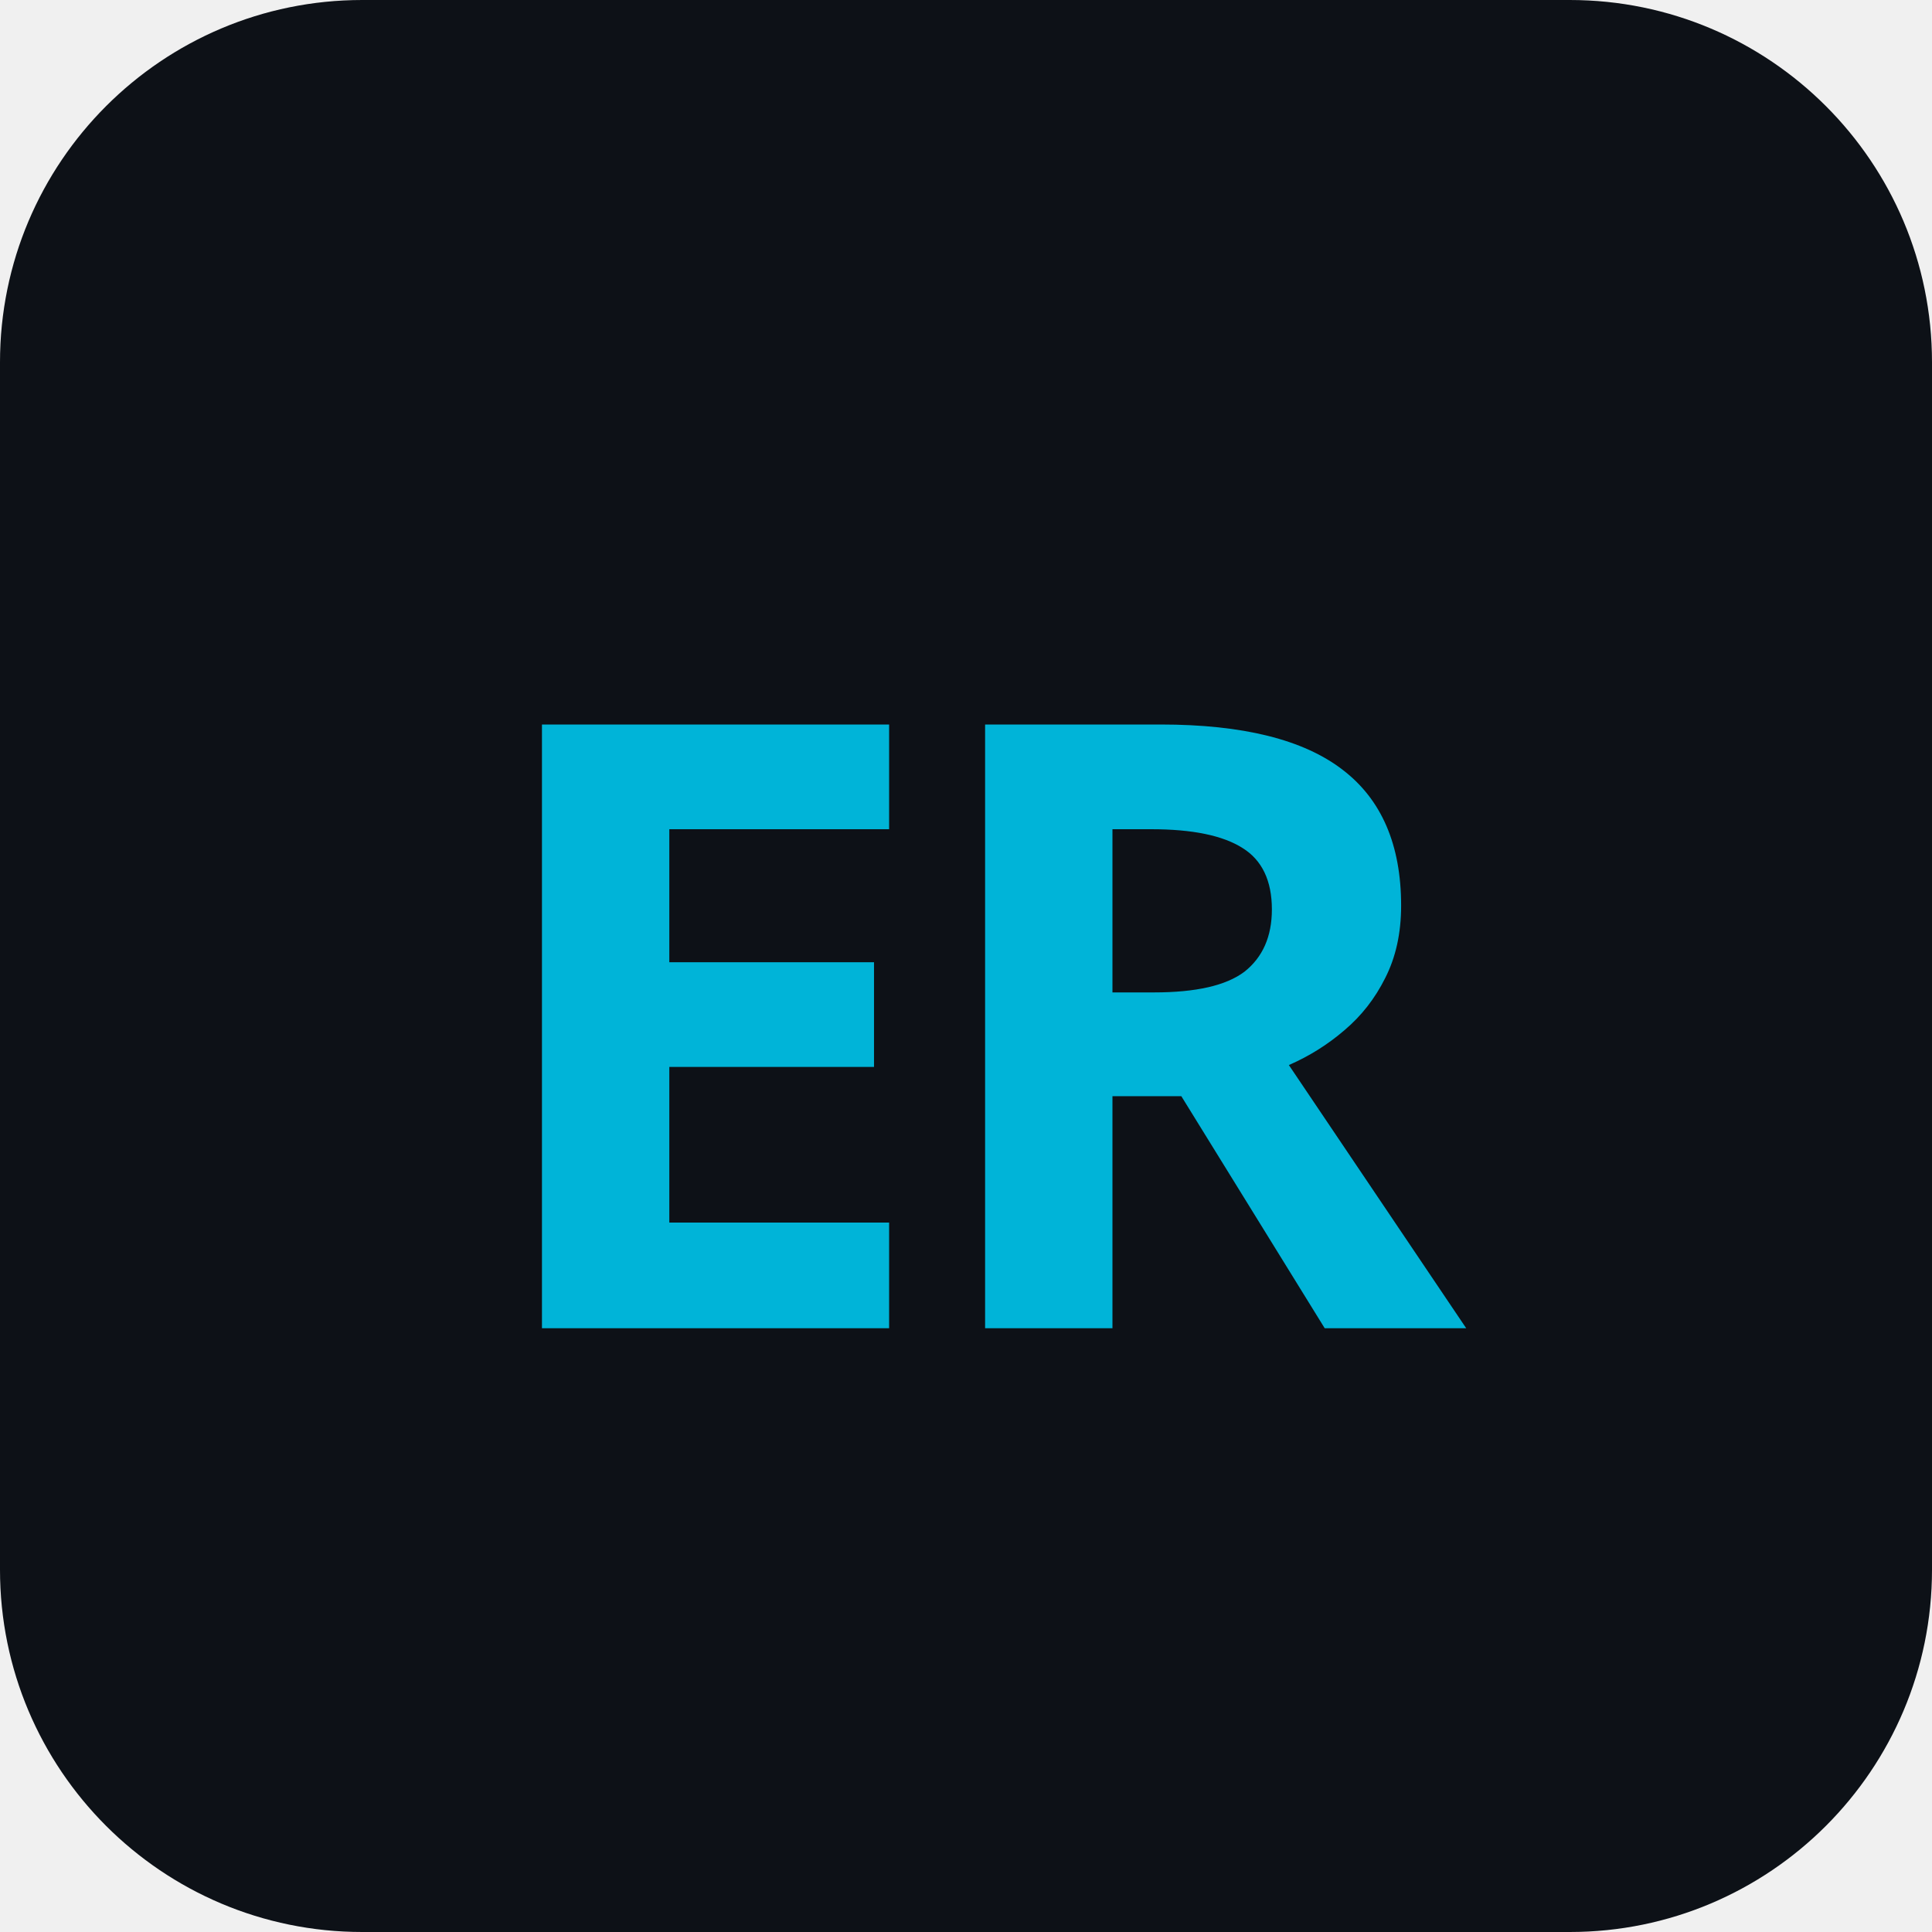
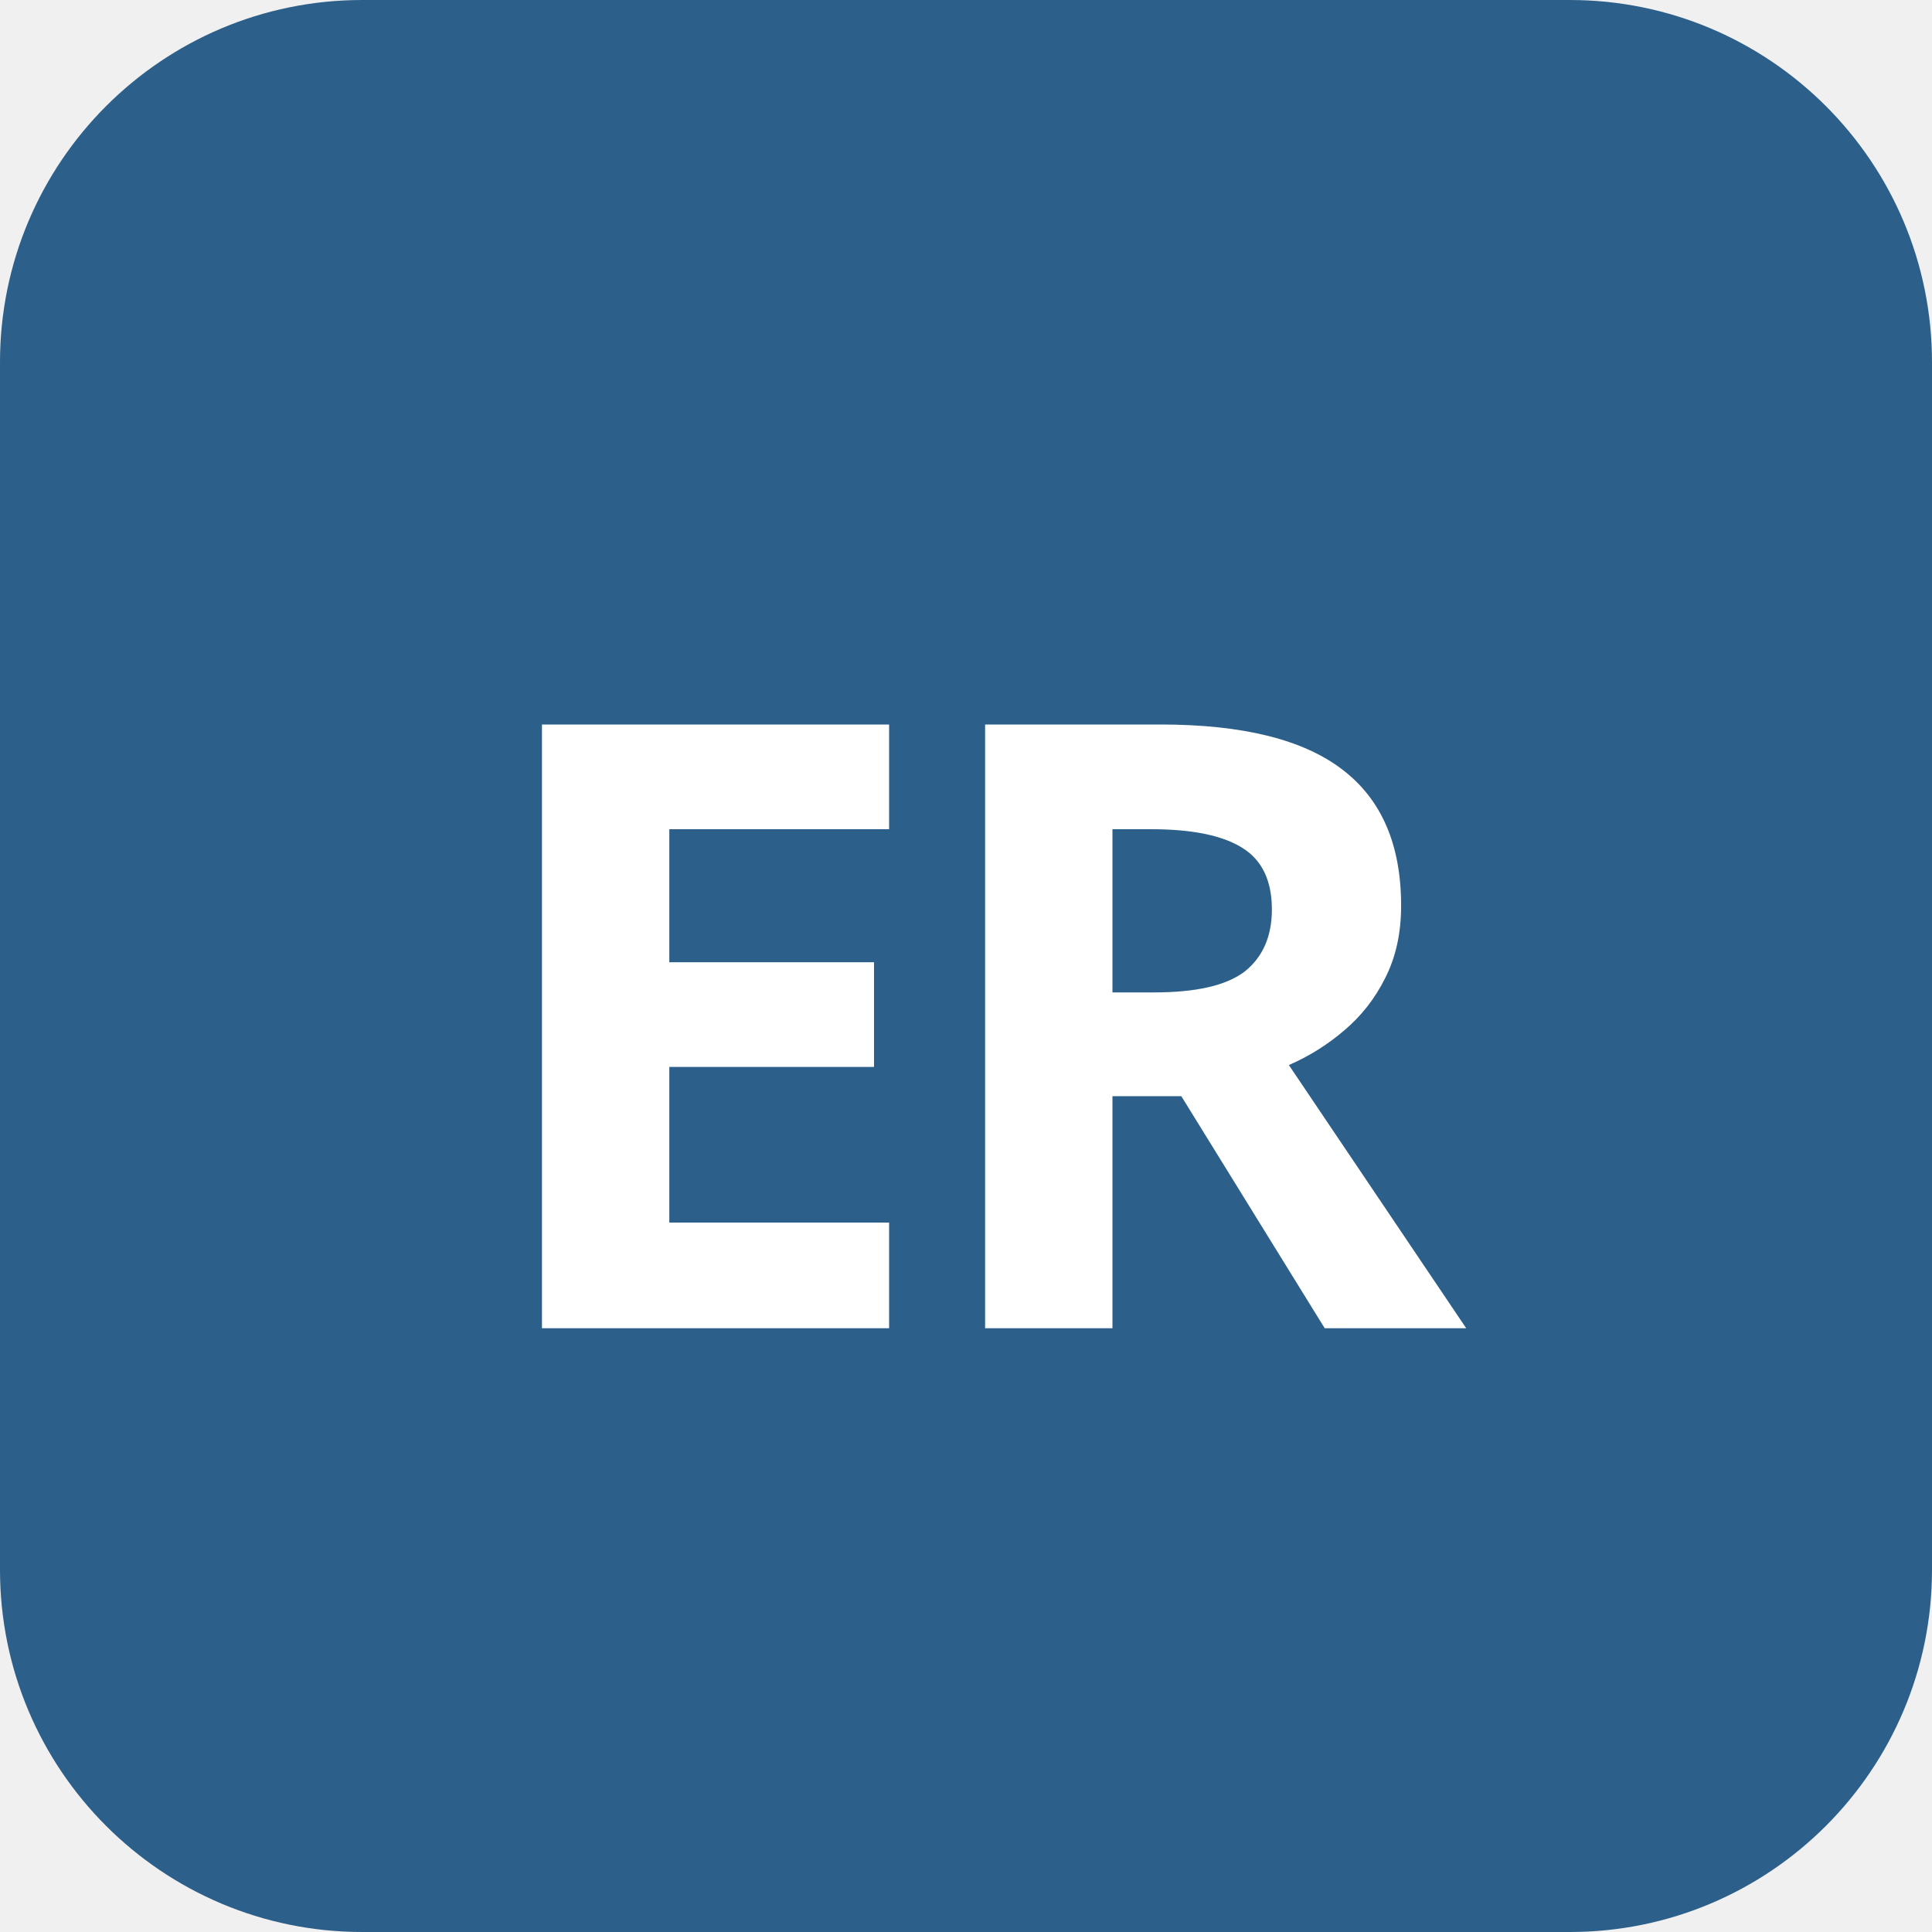
<svg xmlns="http://www.w3.org/2000/svg" viewBox="0 0 32 32" width="32" height="32">
-   <rect width="32" height="32" rx="6" fill="#0D1117" />
-   <text x="16" y="22" font-family="'Plus Jakarta Sans', system-ui, sans-serif" font-size="14" font-weight="700" fill="#00B4D8" text-anchor="middle" letter-spacing="-0.5">ER</text>
+   <rect width="32" height="32" rx="6" fill="#2C5F8A" />
+   <text x="16" y="22" font-family="'Plus Jakarta Sans', system-ui, sans-serif" font-size="14" font-weight="700" fill="#FFFFFF" text-anchor="middle" letter-spacing="-0.5">ER</text>
</svg>
